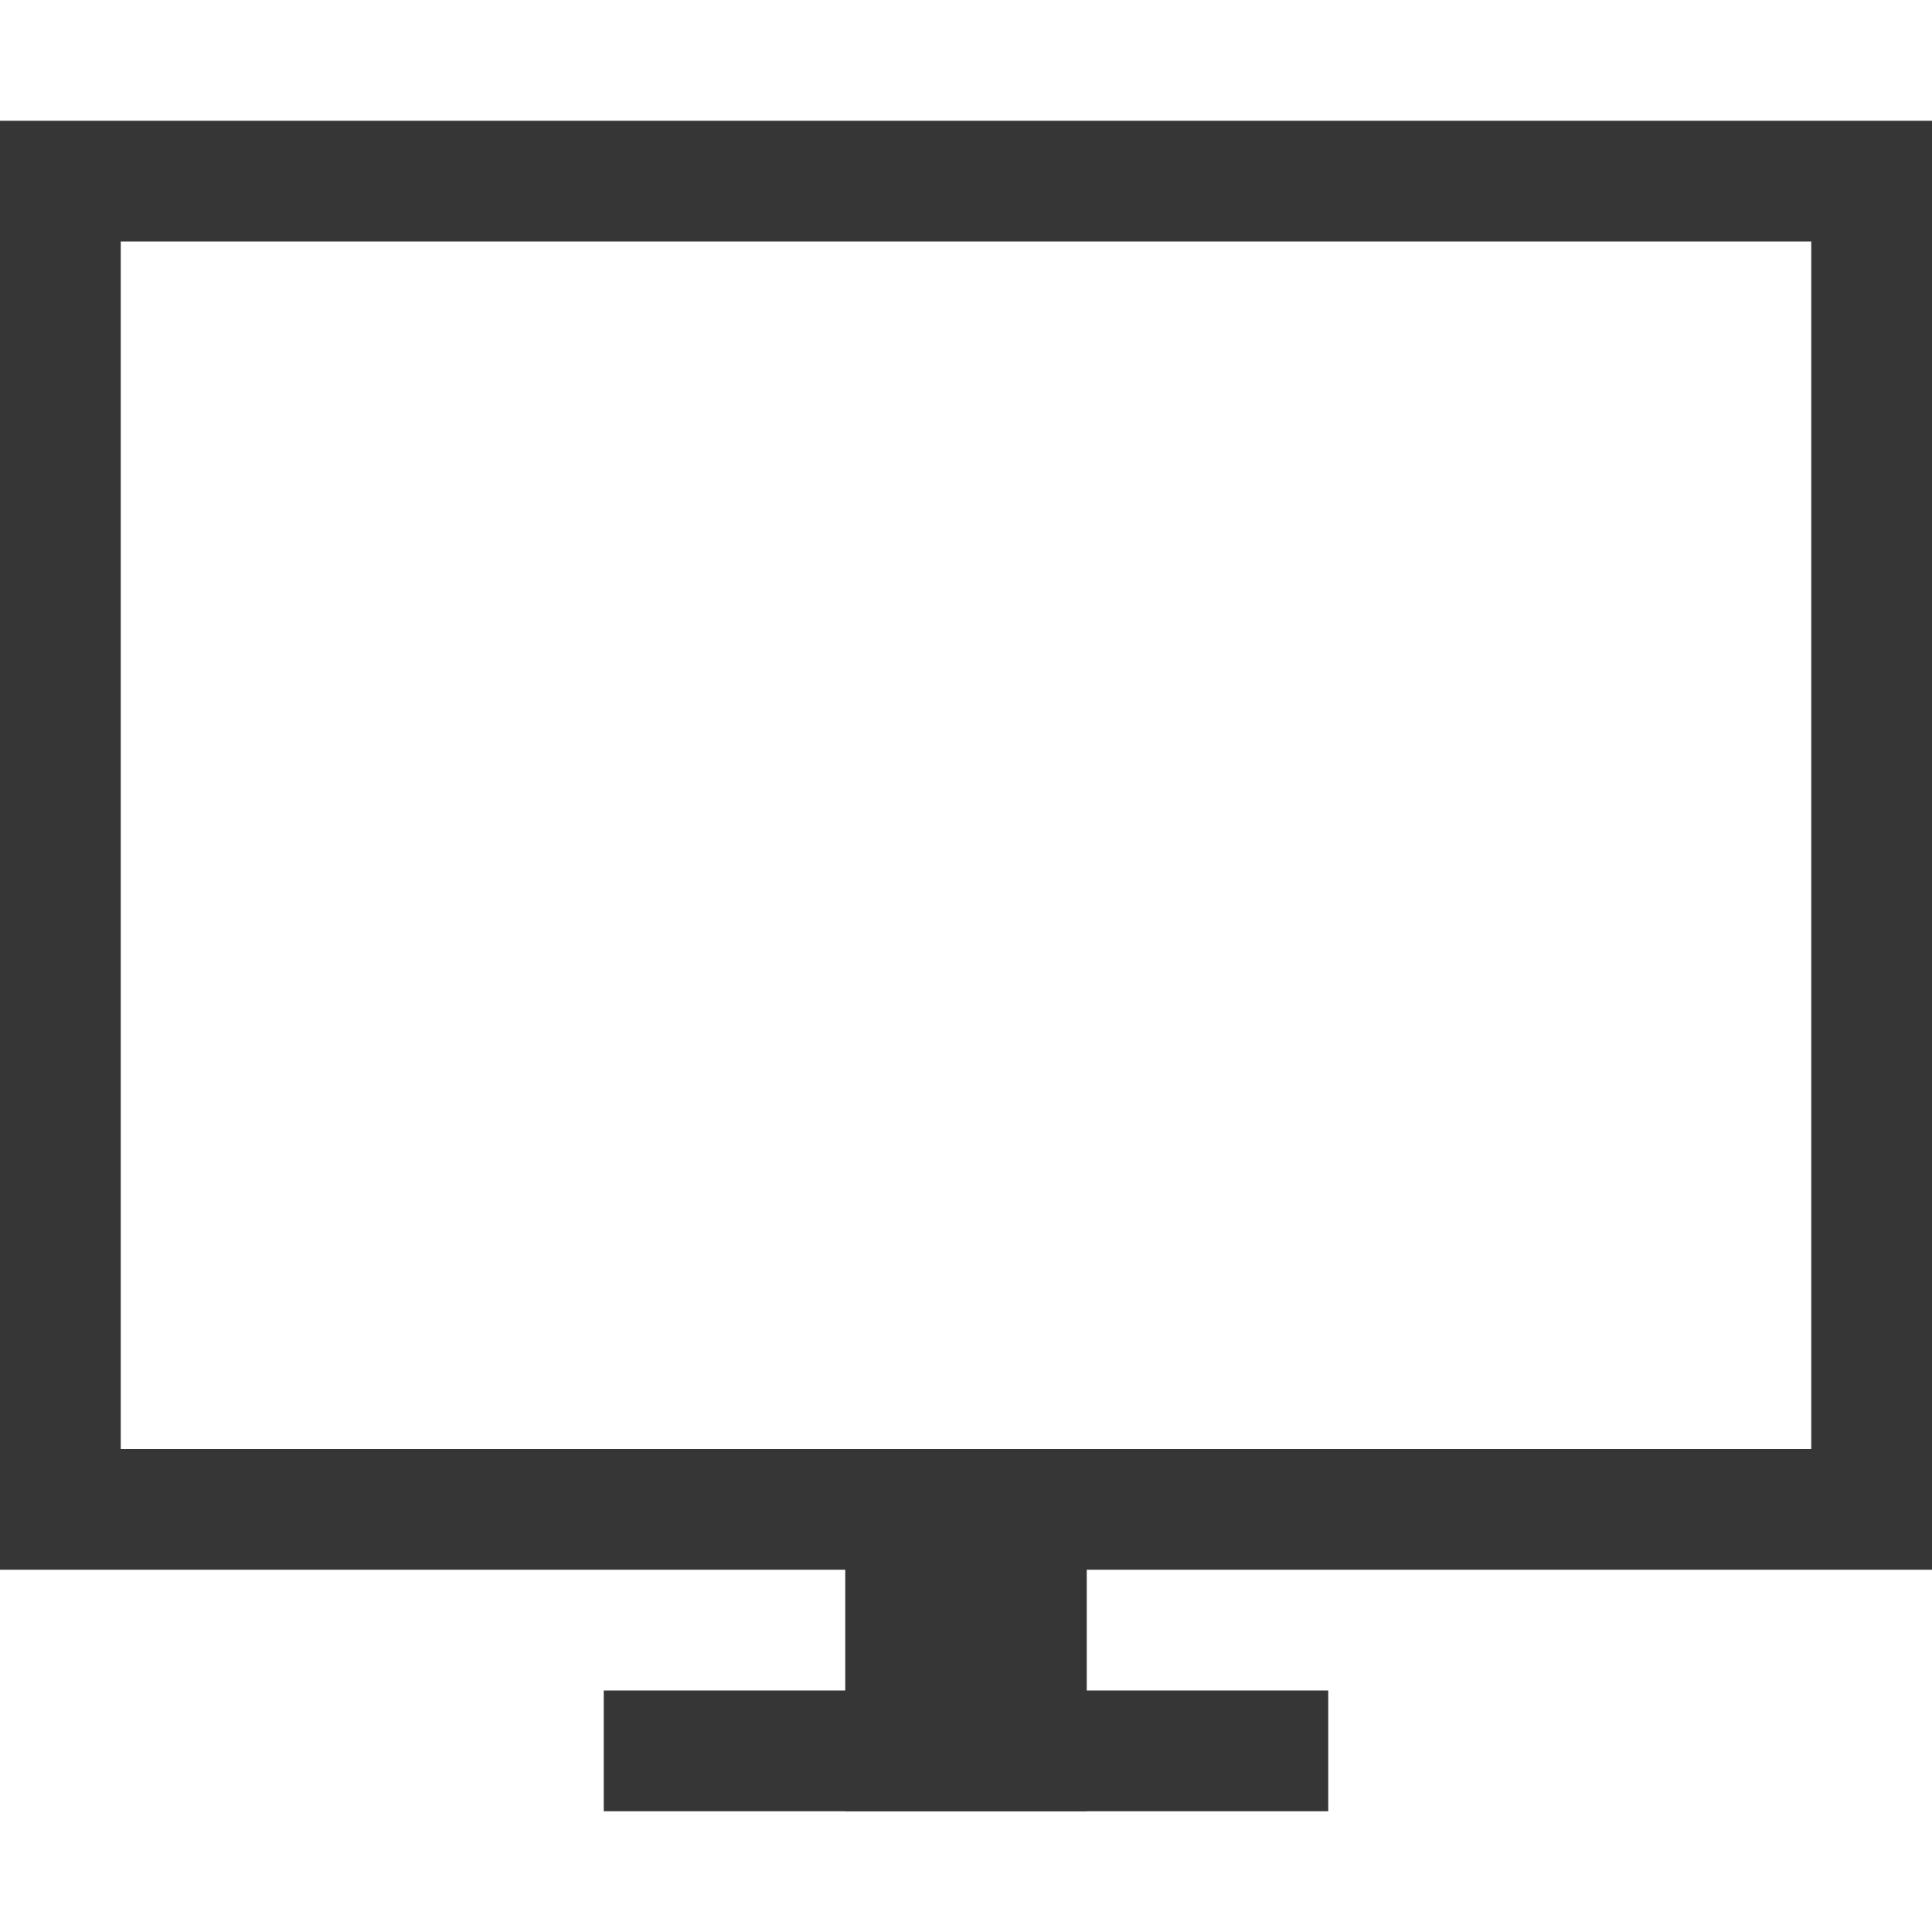
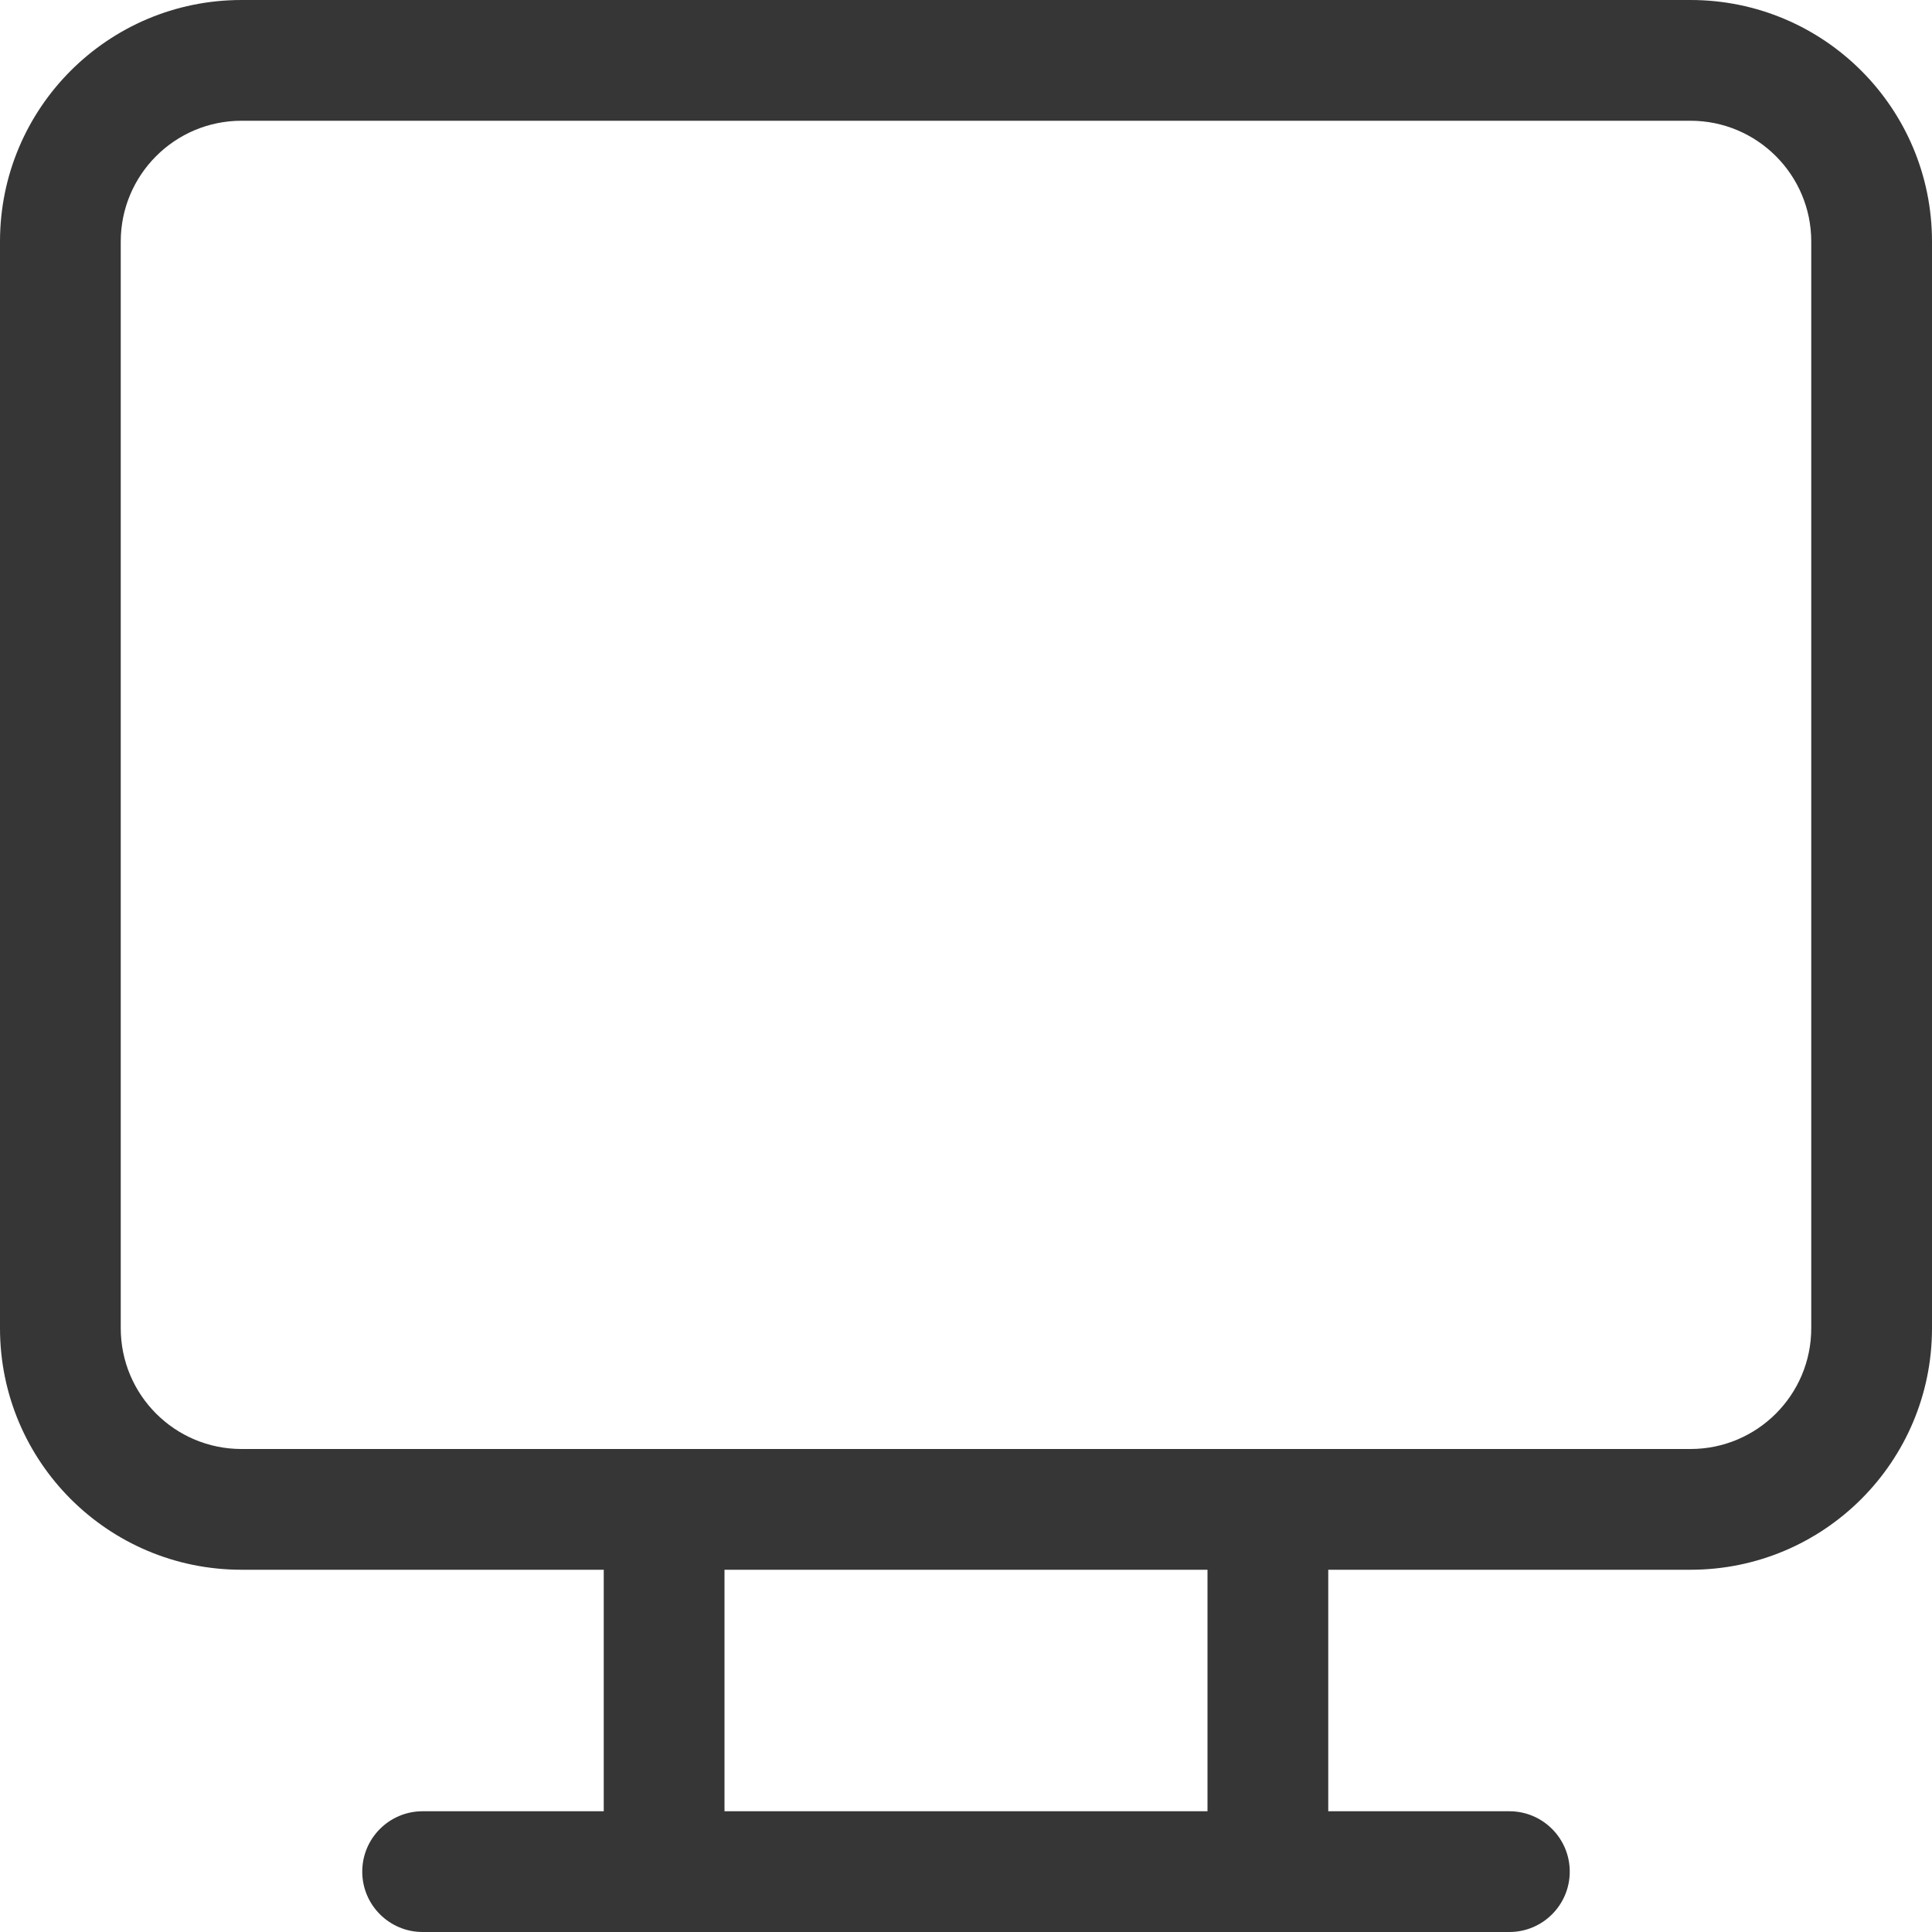
<svg xmlns="http://www.w3.org/2000/svg" width="16" height="16" version="1.1">
-   <path d="m0 1v12h16v-12zm1 1h14v10h-14z" fill="#363636" stroke-linecap="round" stroke-linejoin="round" stroke-width="2" style="paint-order:stroke fill markers" />
-   <rect x="7" y="12" width="2" height="3" fill="#363636" stroke-linecap="round" stroke-linejoin="round" stroke-width="2.828" style="paint-order:stroke fill markers" />
-   <rect x="5" y="14" width="6" height="1" fill="#363636" stroke-linecap="round" stroke-linejoin="round" stroke-width="1.732" style="paint-order:stroke fill markers" />
+   <path d="m2-2e-7c-1.105 0-2 0.895-2 2v9c0 1.105 0.895 2 2 2h3v2h-1.5c-0.276 0-0.5 0.224-0.5 0.5s0.224 0.5 0.5 0.5h9c0.276 0 0.5-0.224 0.5-0.5s-0.224-0.5-0.5-0.5h-1.5v-2h3c1.105 0 2-0.895 2-2v-9c0-1.105-0.895-2-2-2zm8 13v2h-4v-2zm-9-11c0-0.552 0.448-1 1-1h12c0.552 0 1 0.448 1 1v9c0 0.552-0.448 1-1 1h-12c-0.552 0-1-0.448-1-1z" fill="#363636" />
</svg>
